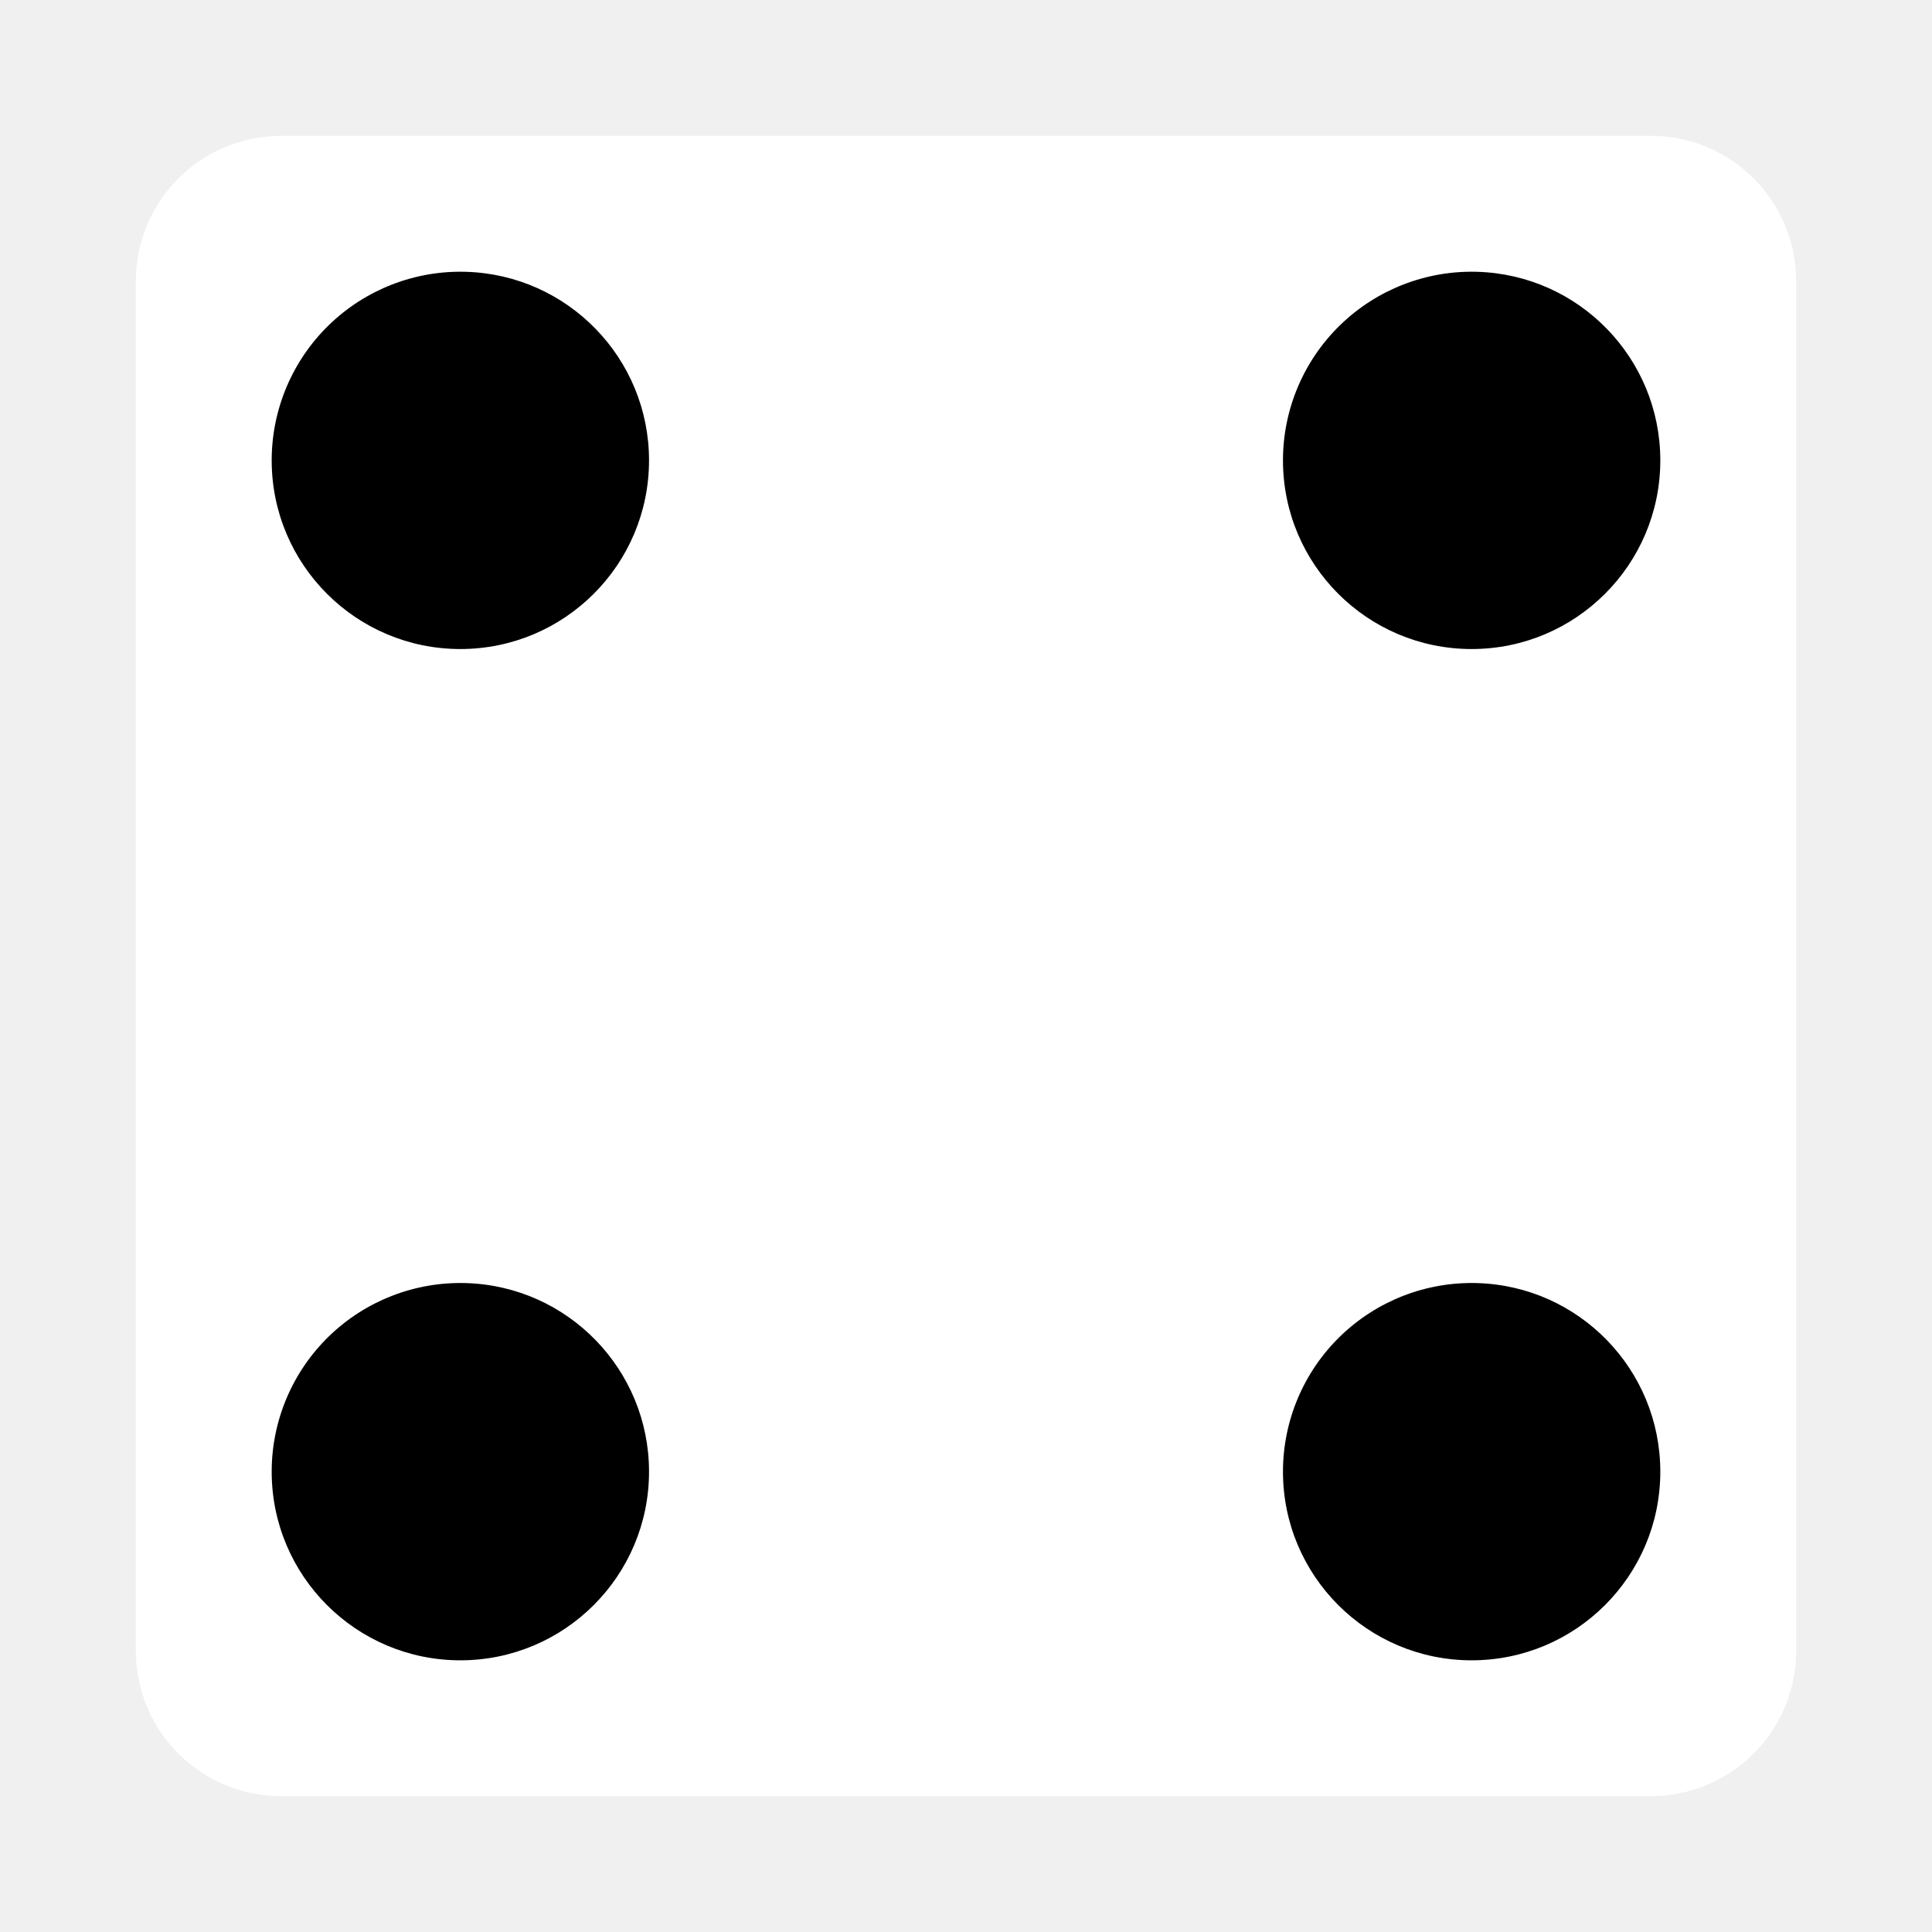
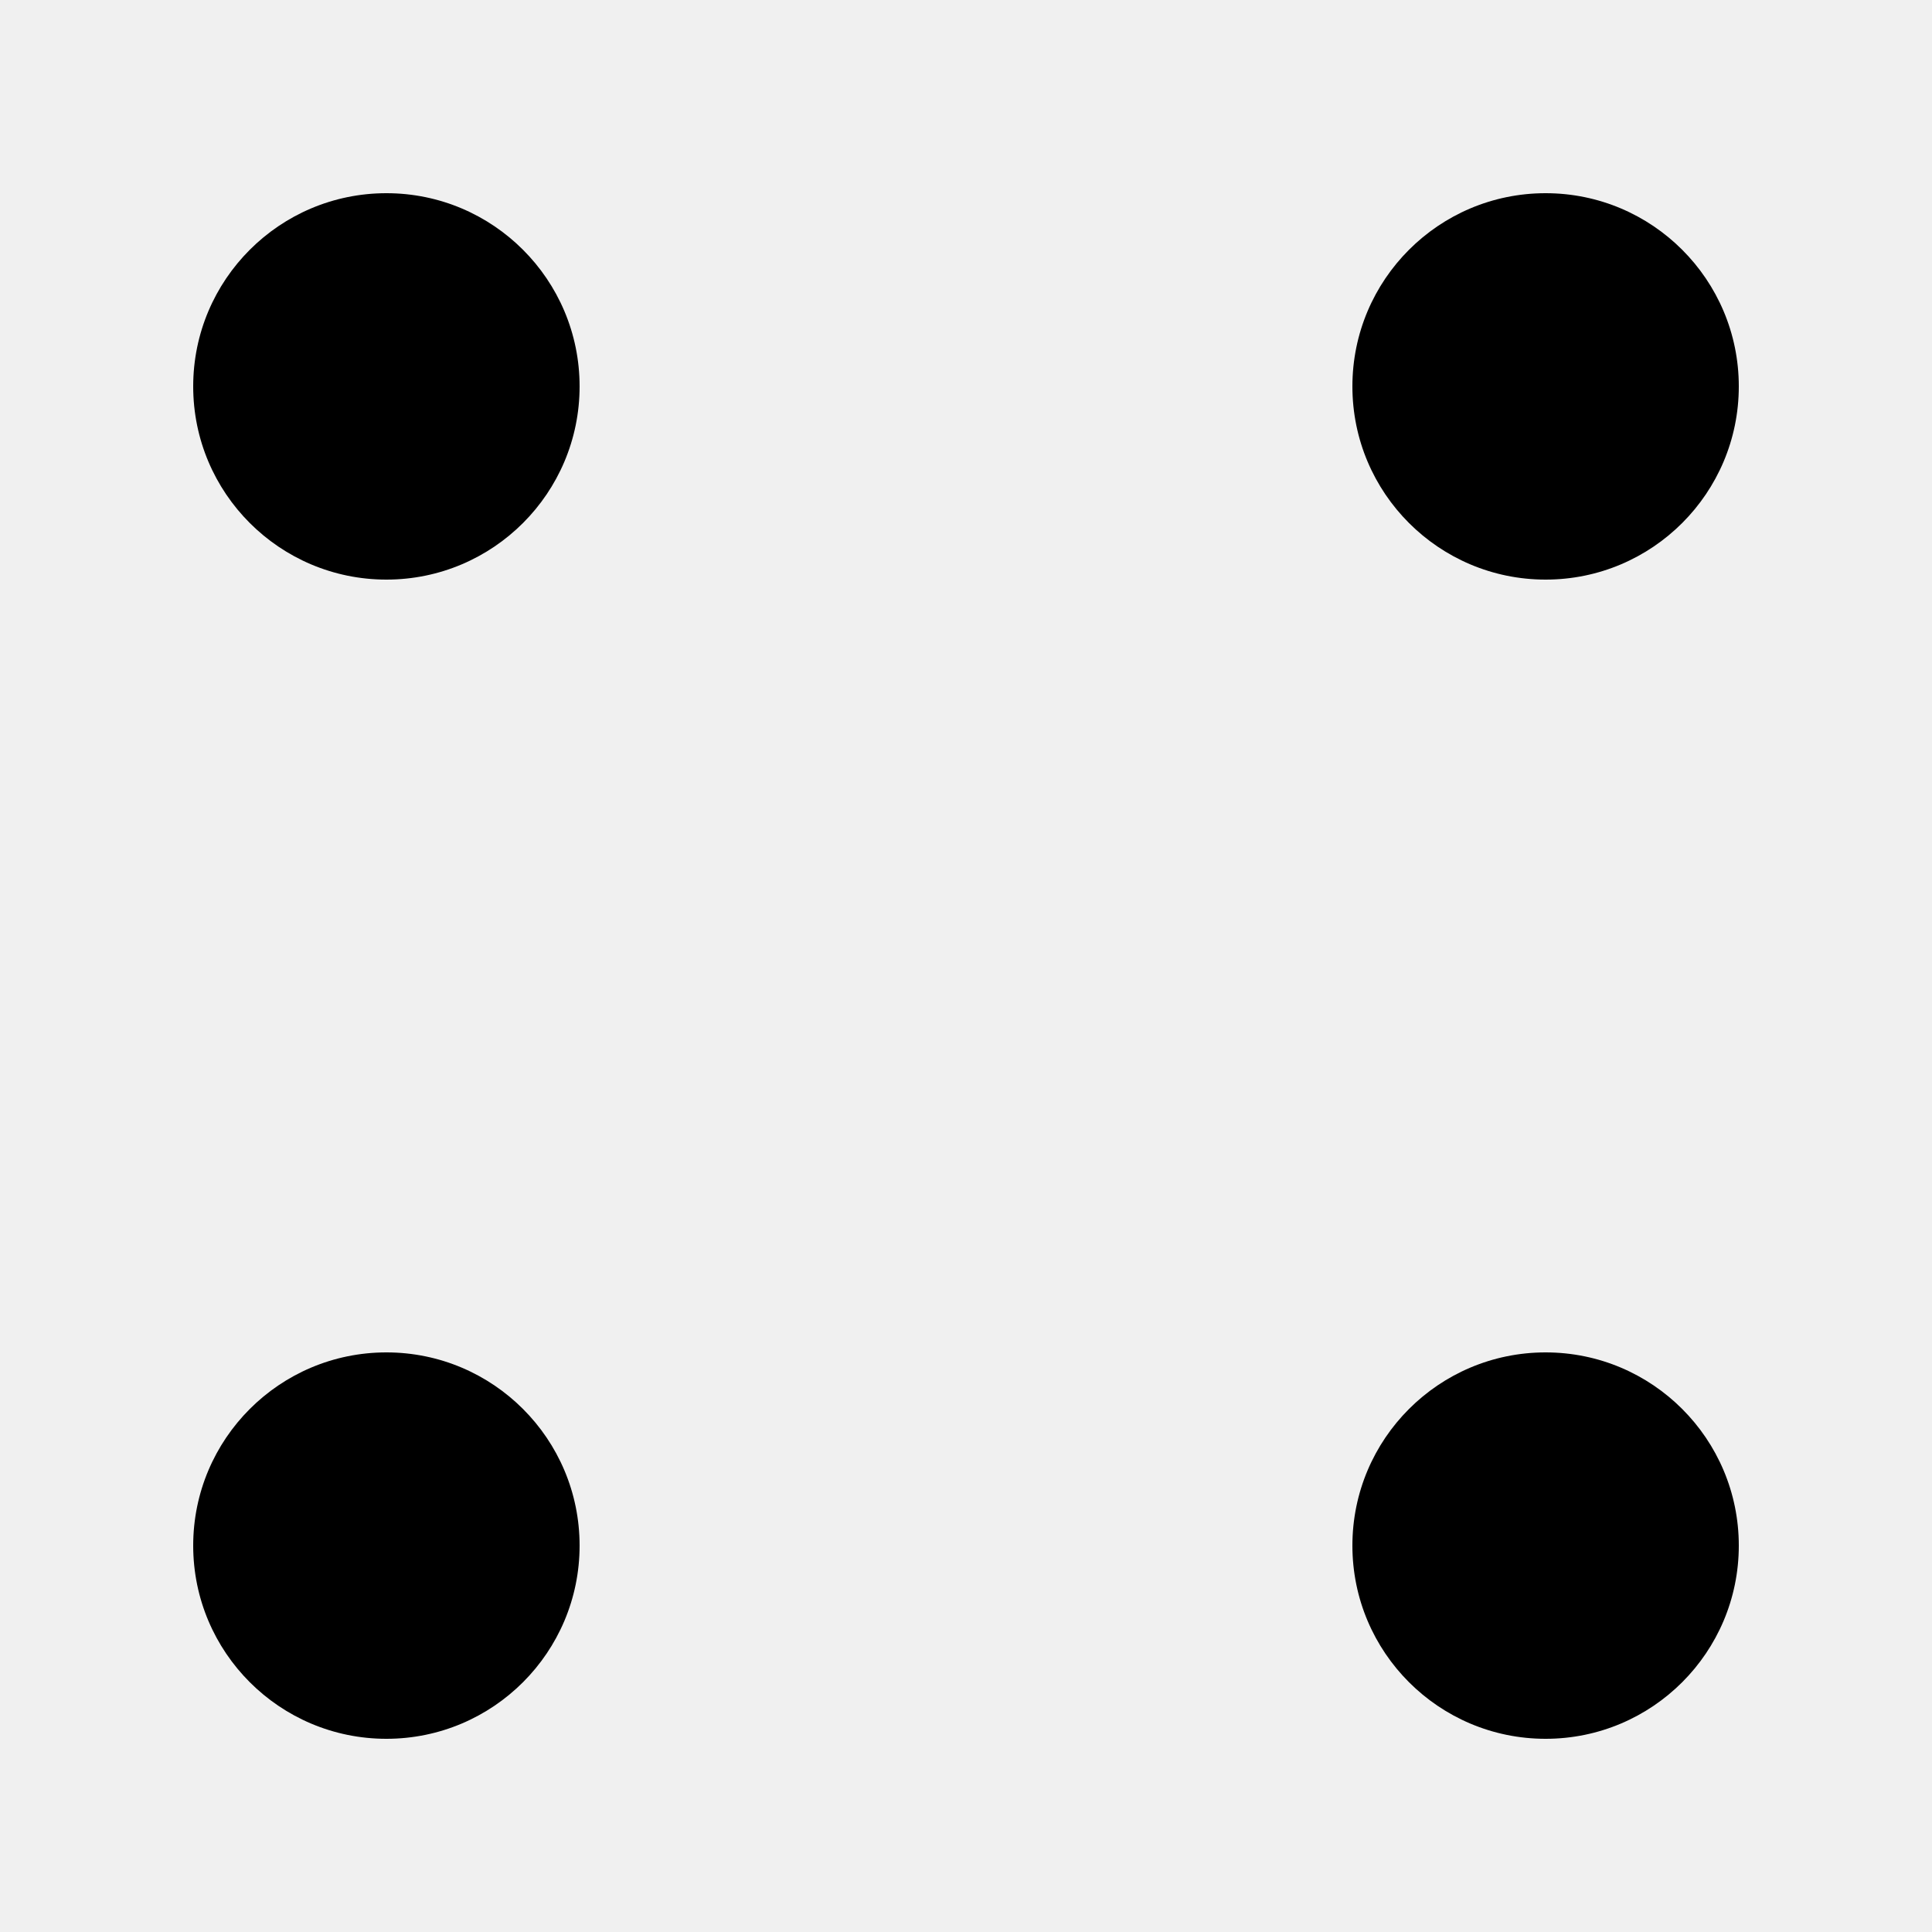
- <svg xmlns="http://www.w3.org/2000/svg" viewBox="0 0 512 512" style="height: 512px; width: 512px;">
-   <path d="M50 50h412v412H50z" fill="#000" fill-opacity="1" stroke="#ffffff" stroke-opacity="0" stroke-width="50" />
-   <g class="" transform="translate(0,0)" style="">
-     <path d="M74.5 36A38.5 38.5 0 0 0 36 74.5v363A38.5 38.5 0 0 0 74.5 476h363a38.5 38.5 0 0 0 38.5-38.5v-363A38.5 38.5 0 0 0 437.5 36h-363zm48.97 36.03A50 50 0 0 1 172 122a50 50 0 0 1-100 0 50 50 0 0 1 51.47-49.97zm268 0A50 50 0 0 1 440 122a50 50 0 0 1-100 0 50 50 0 0 1 51.47-49.97zm-268 268A50 50 0 0 1 172 390a50 50 0 0 1-100 0 50 50 0 0 1 51.47-49.97zm268 0A50 50 0 0 1 440 390a50 50 0 0 1-100 0 50 50 0 0 1 51.47-49.97z" fill="#fff" fill-opacity="1" />
-   </g>
+ <svg xmlns="http://www.w3.org/2000/svg" width="500" height="500" version="1.1">
+   <circle id="LeftTop" r="50" fill="black" cx="100" cy="100" fill-opacity="1" />
+   <circle id="LeftCenter" r="50" fill="black" cx="100" cy="250" fill-opacity="0" />
+   <circle id="LeftBottom" r="50" fill="black" cx="100" cy="400" fill-opacity="1" />
+   <circle id="CenterTop" r="50" fill="black" cx="250" cy="100" fill-opacity="0" />
+   <circle id="CenterCenter" r="50" fill="black" cx="250" cy="250" fill-opacity="0" />
+   <circle id="CenterBottom" r="50" fill="black" cx="250" cy="400" fill-opacity="0" />
+   <circle id="RightTop" r="50" fill="black" cx="400" cy="100" fill-opacity="1" />
+   <circle id="RightCenter" r="50" fill="black" cx="400" cy="250" fill-opacity="0" />
+   <circle id="RightBottom" r="50" fill="black" cx="400" cy="400" fill-opacity="1" />
</svg>
